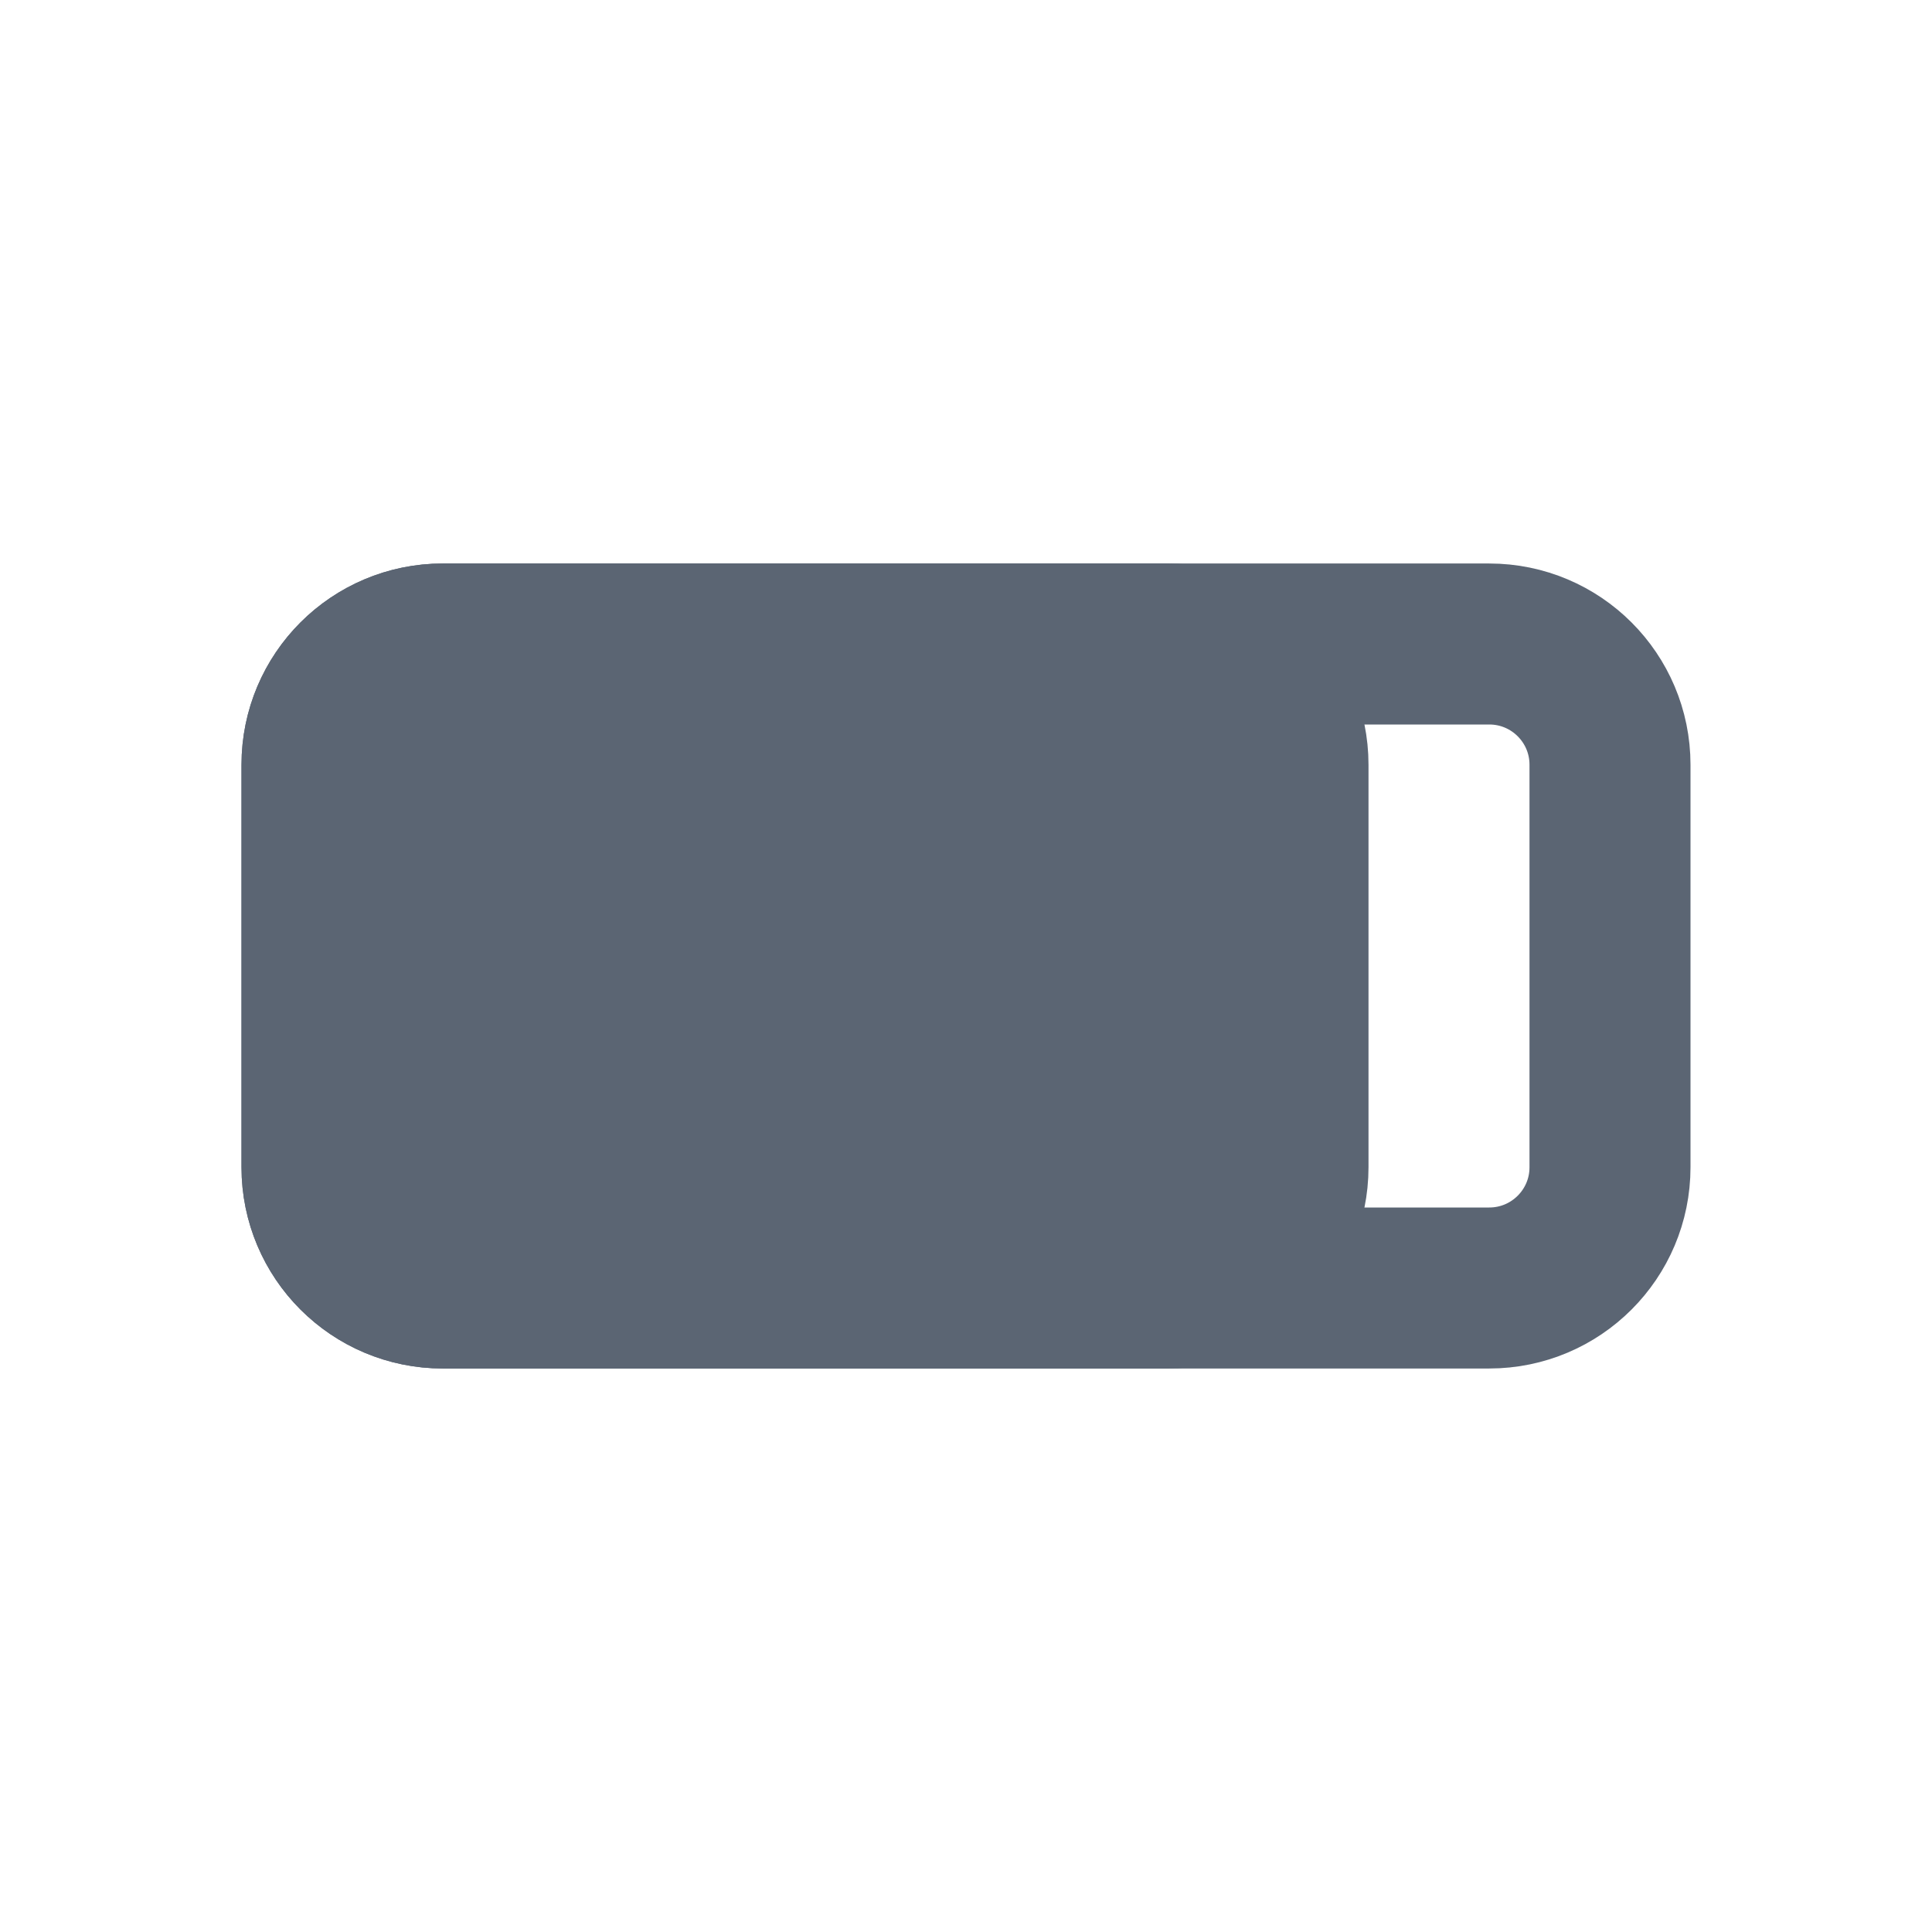
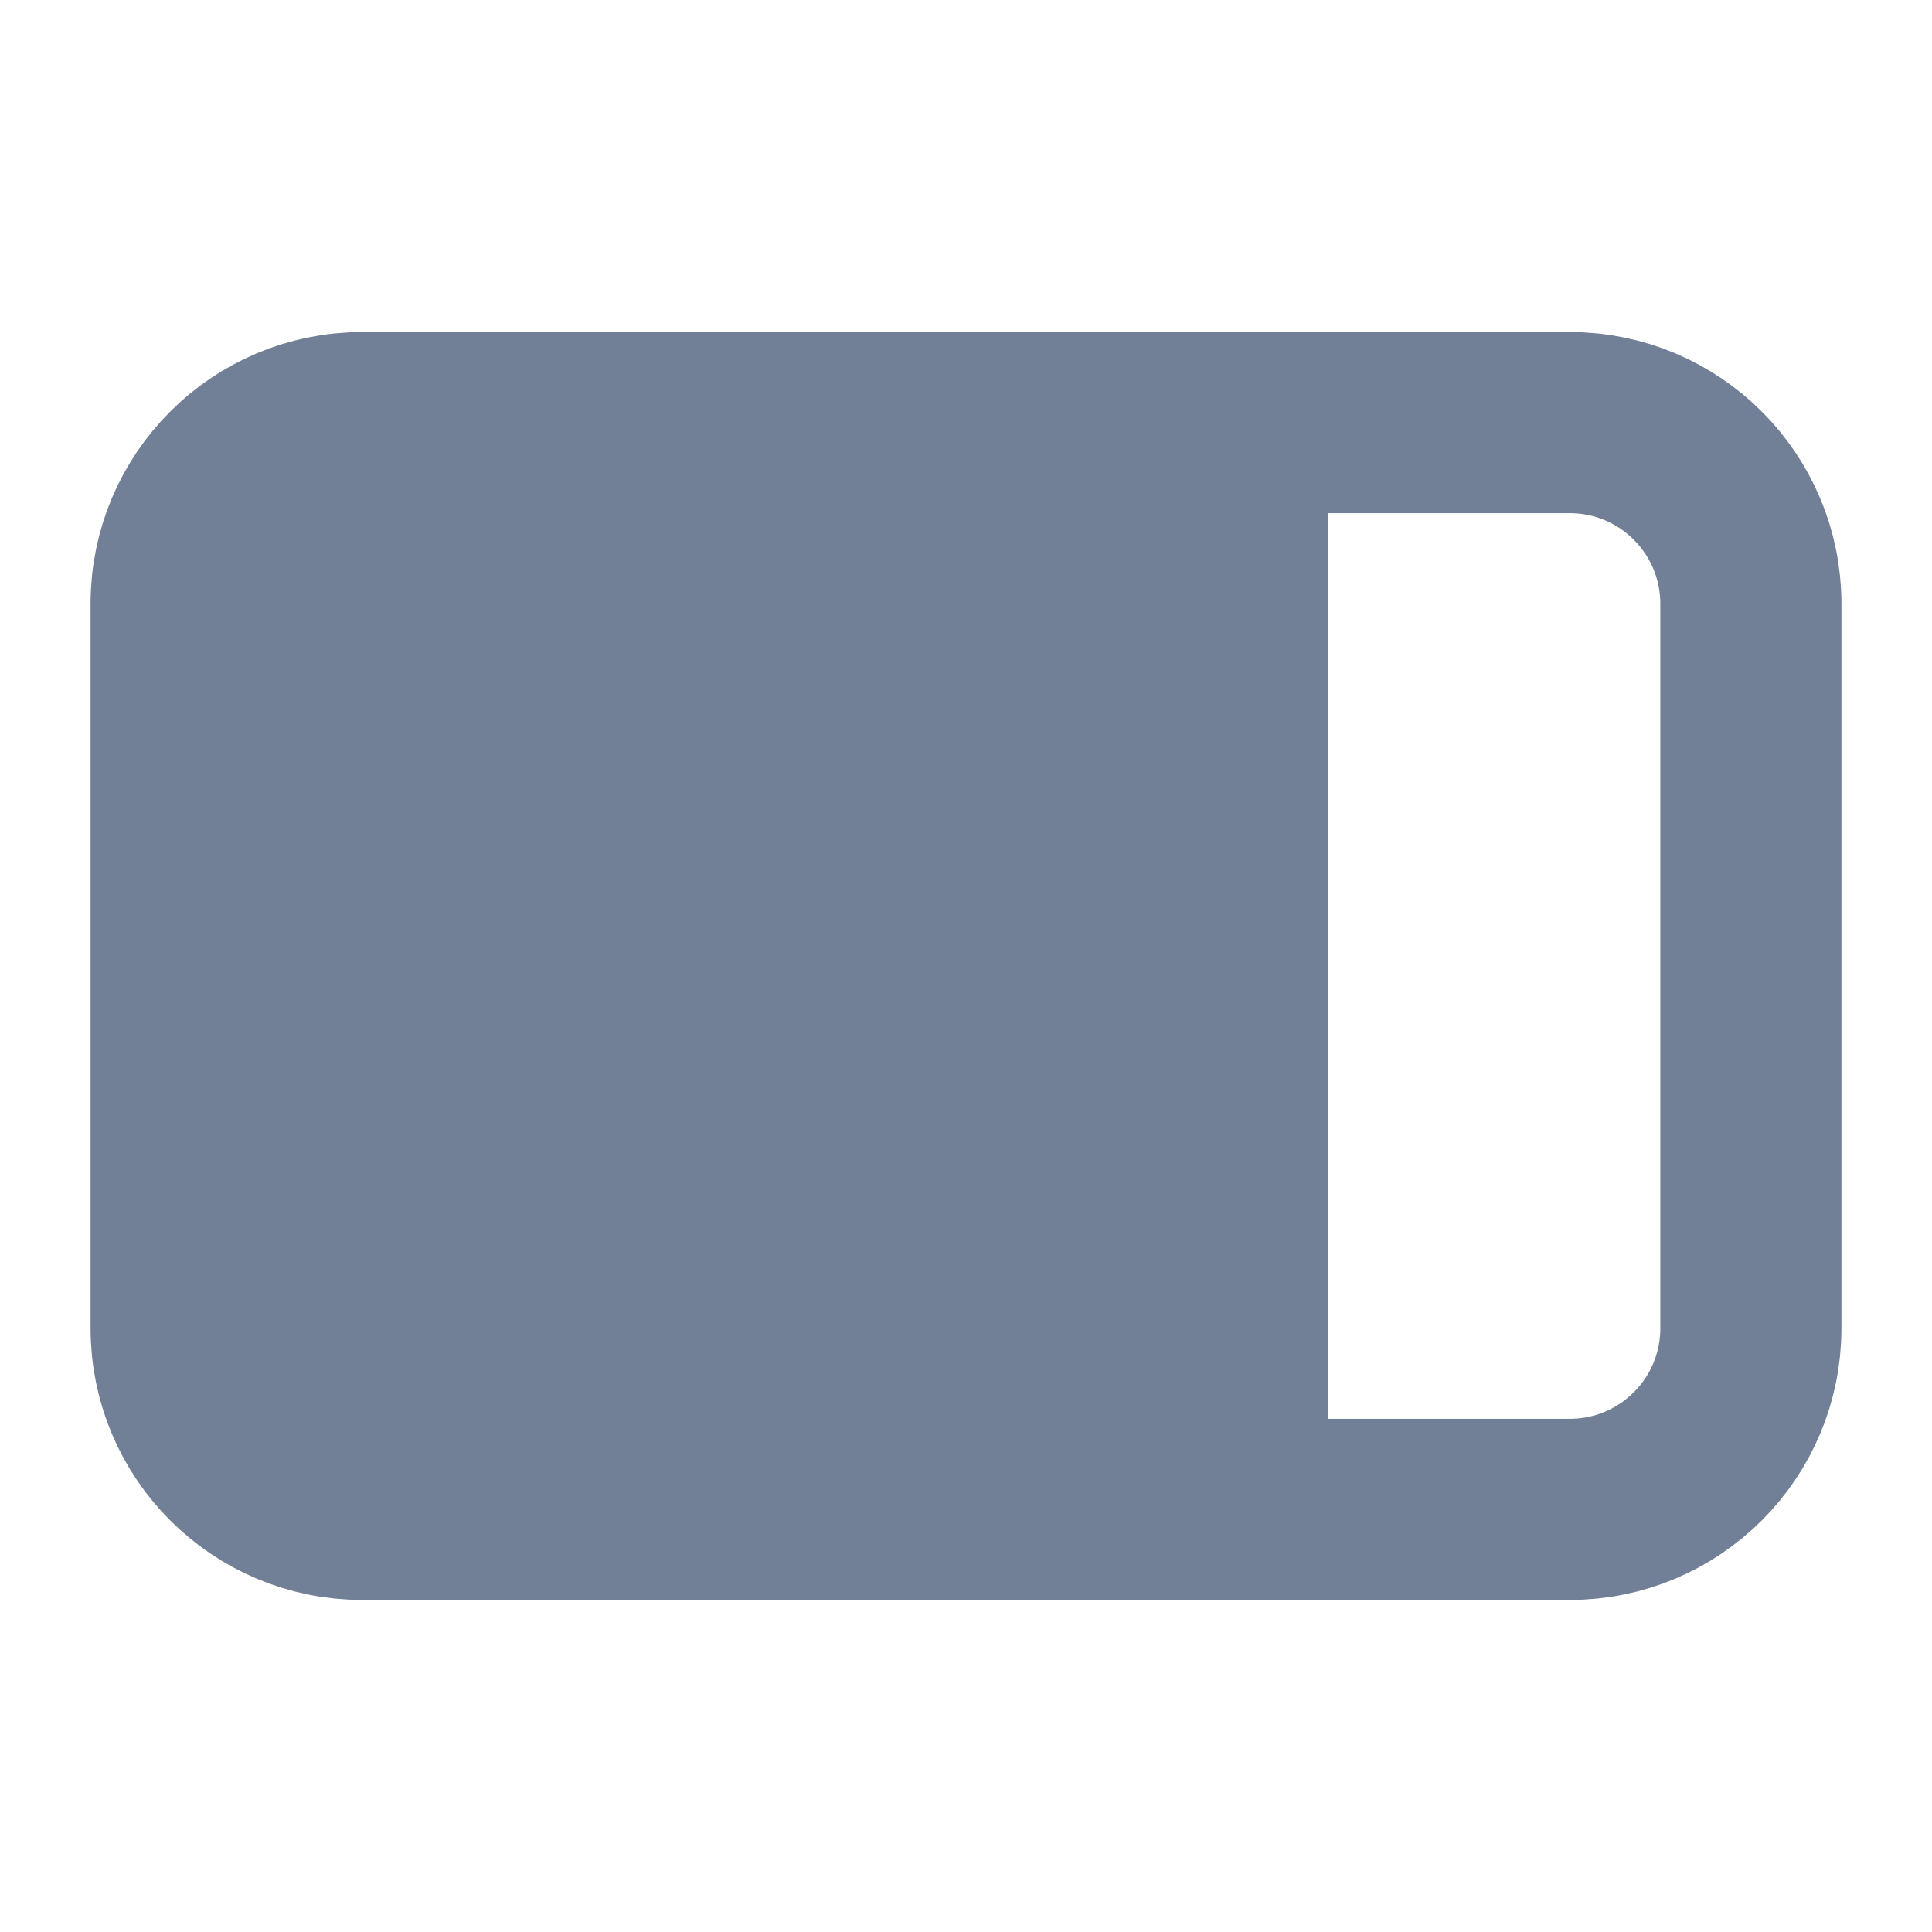
- <svg xmlns="http://www.w3.org/2000/svg" viewBox="0 0 24 24" fill="none" stroke="#5B6573" stroke-width="2" stroke-linecap="round" stroke-linejoin="round">
-   <rect x="4" y="8" width="16" height="8" rx="1.5" />
-   <rect x="4" y="8" width="12.0" height="8" rx="1.5" fill="#5B6573" />
+ <svg xmlns="http://www.w3.org/2000/svg" viewBox="0 0 16 16">
+   <path d="M2 4h9v8H2z" fill="#718096" />
+   <rect x="1.5" y="3.5" width="13" height="9" rx="1.5" fill="none" stroke="#718096" stroke-width="1.5" />
</svg>
